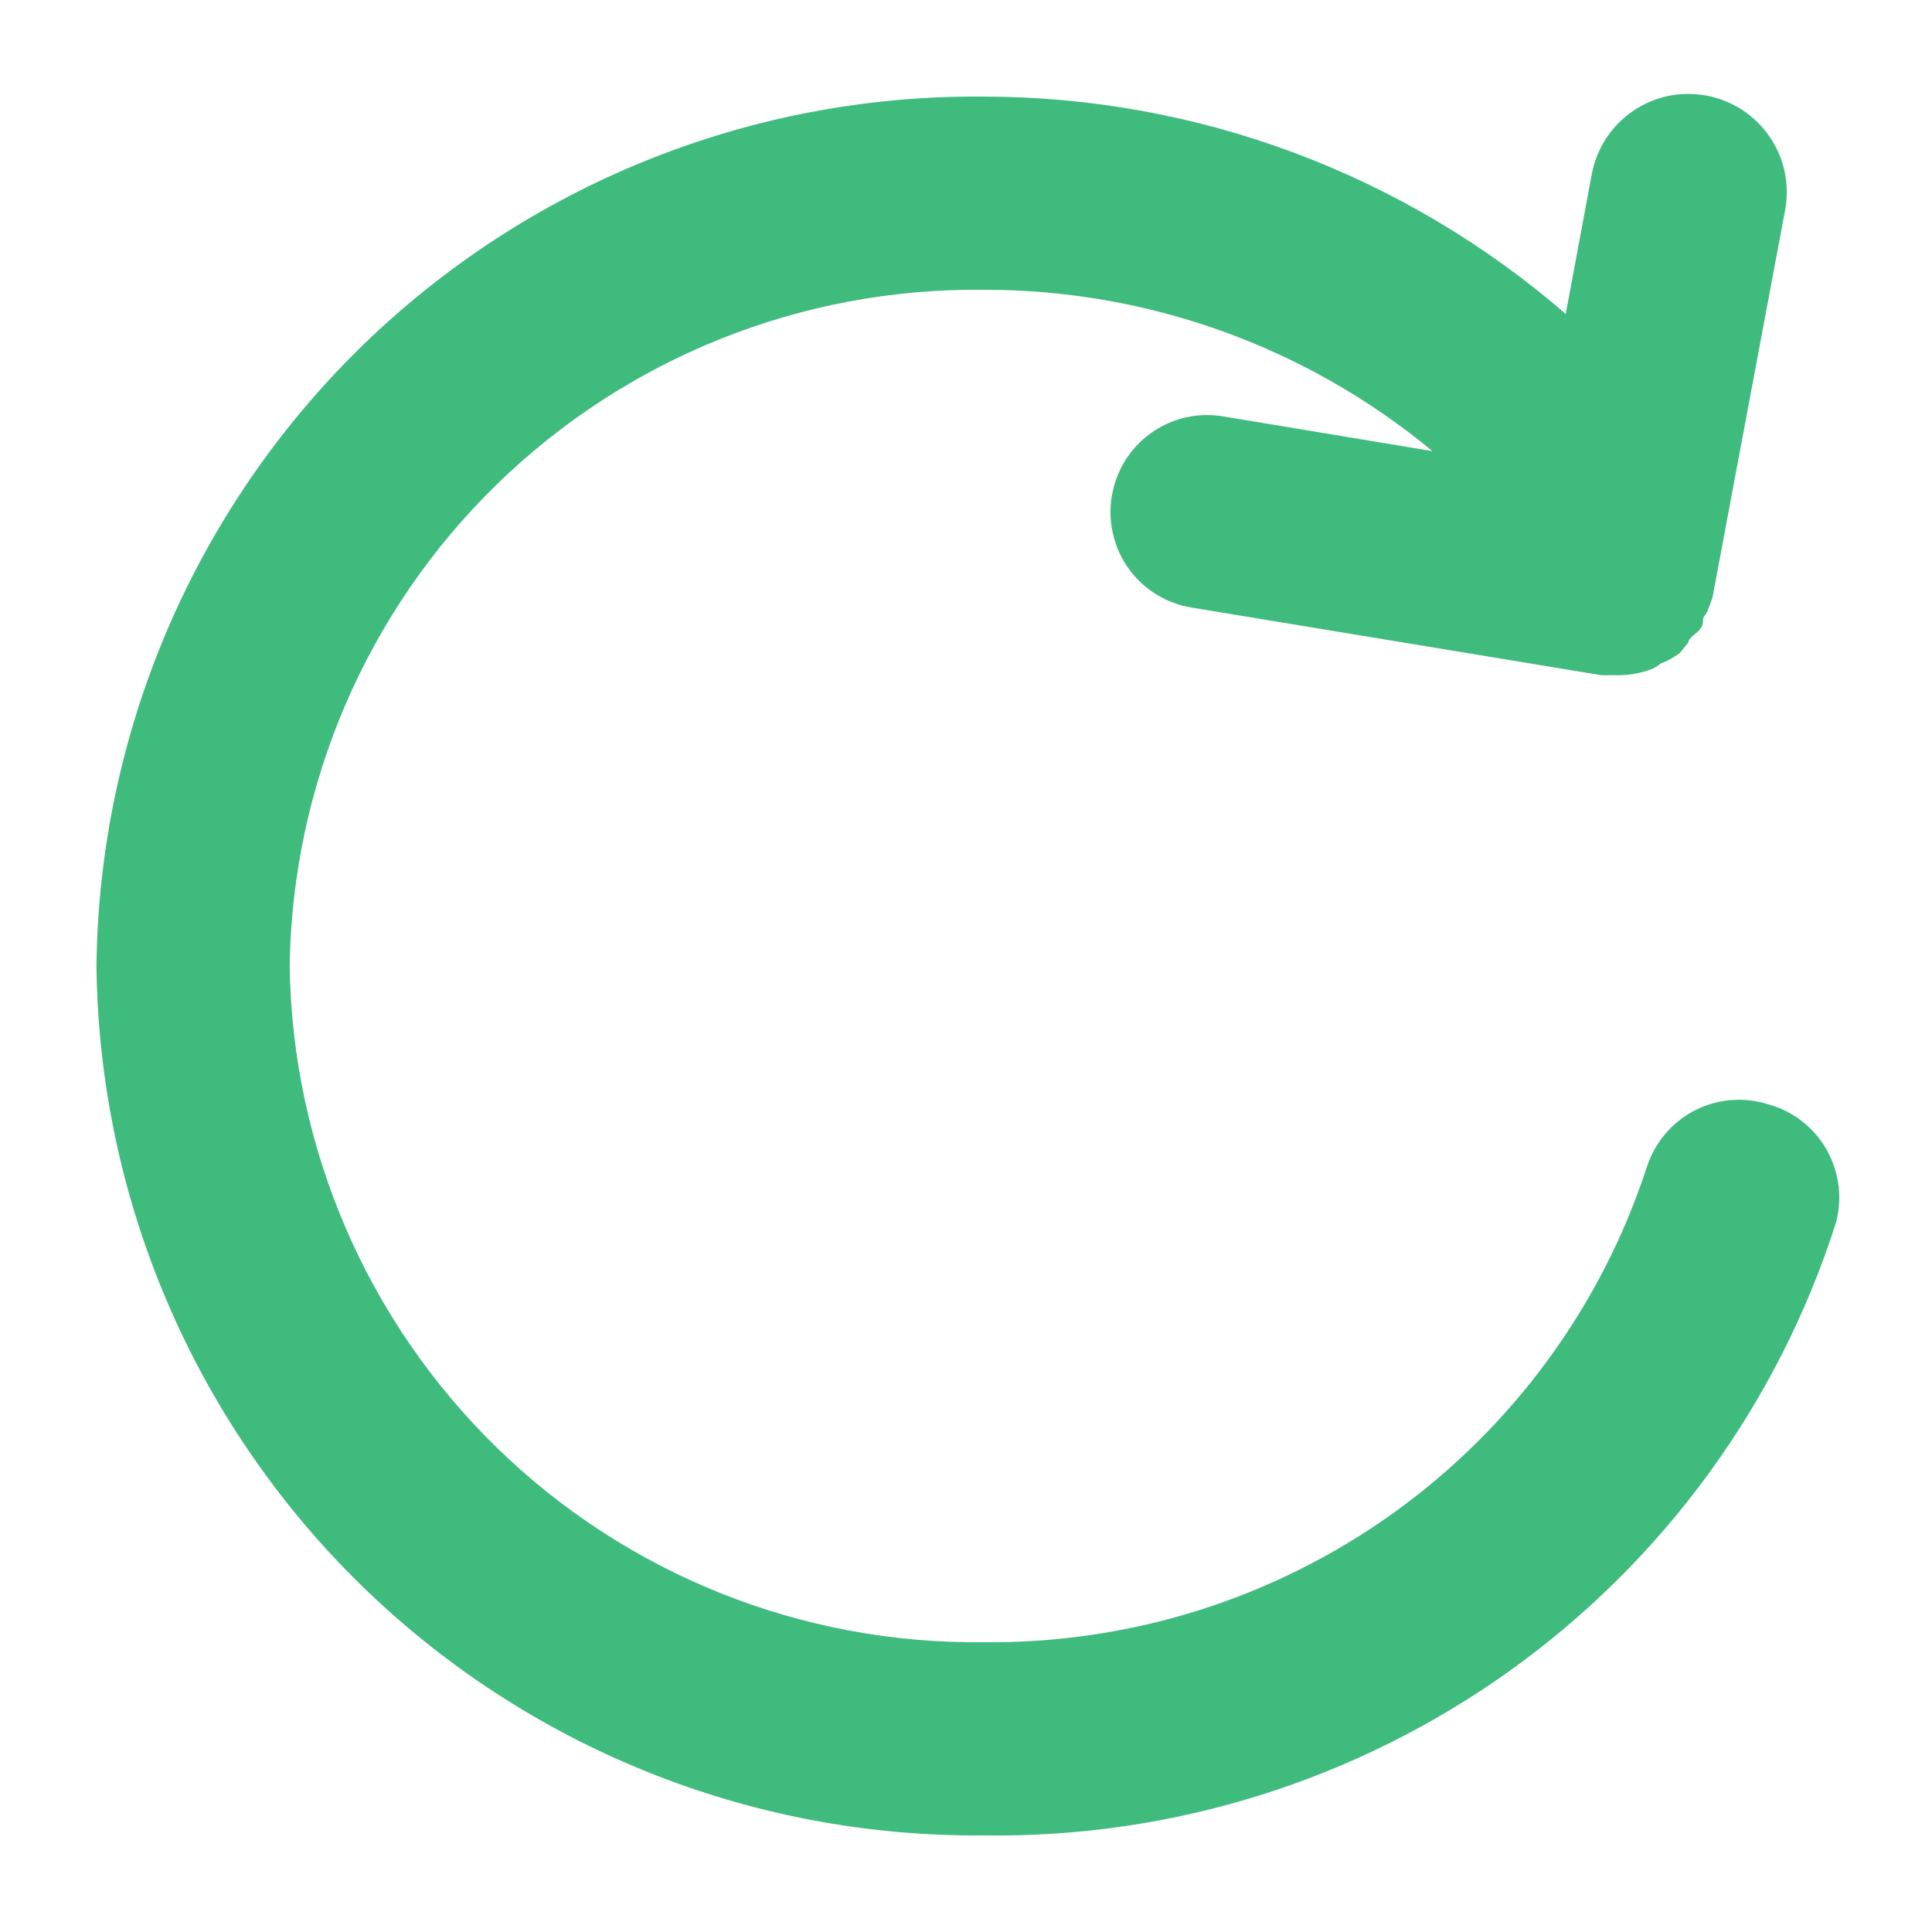
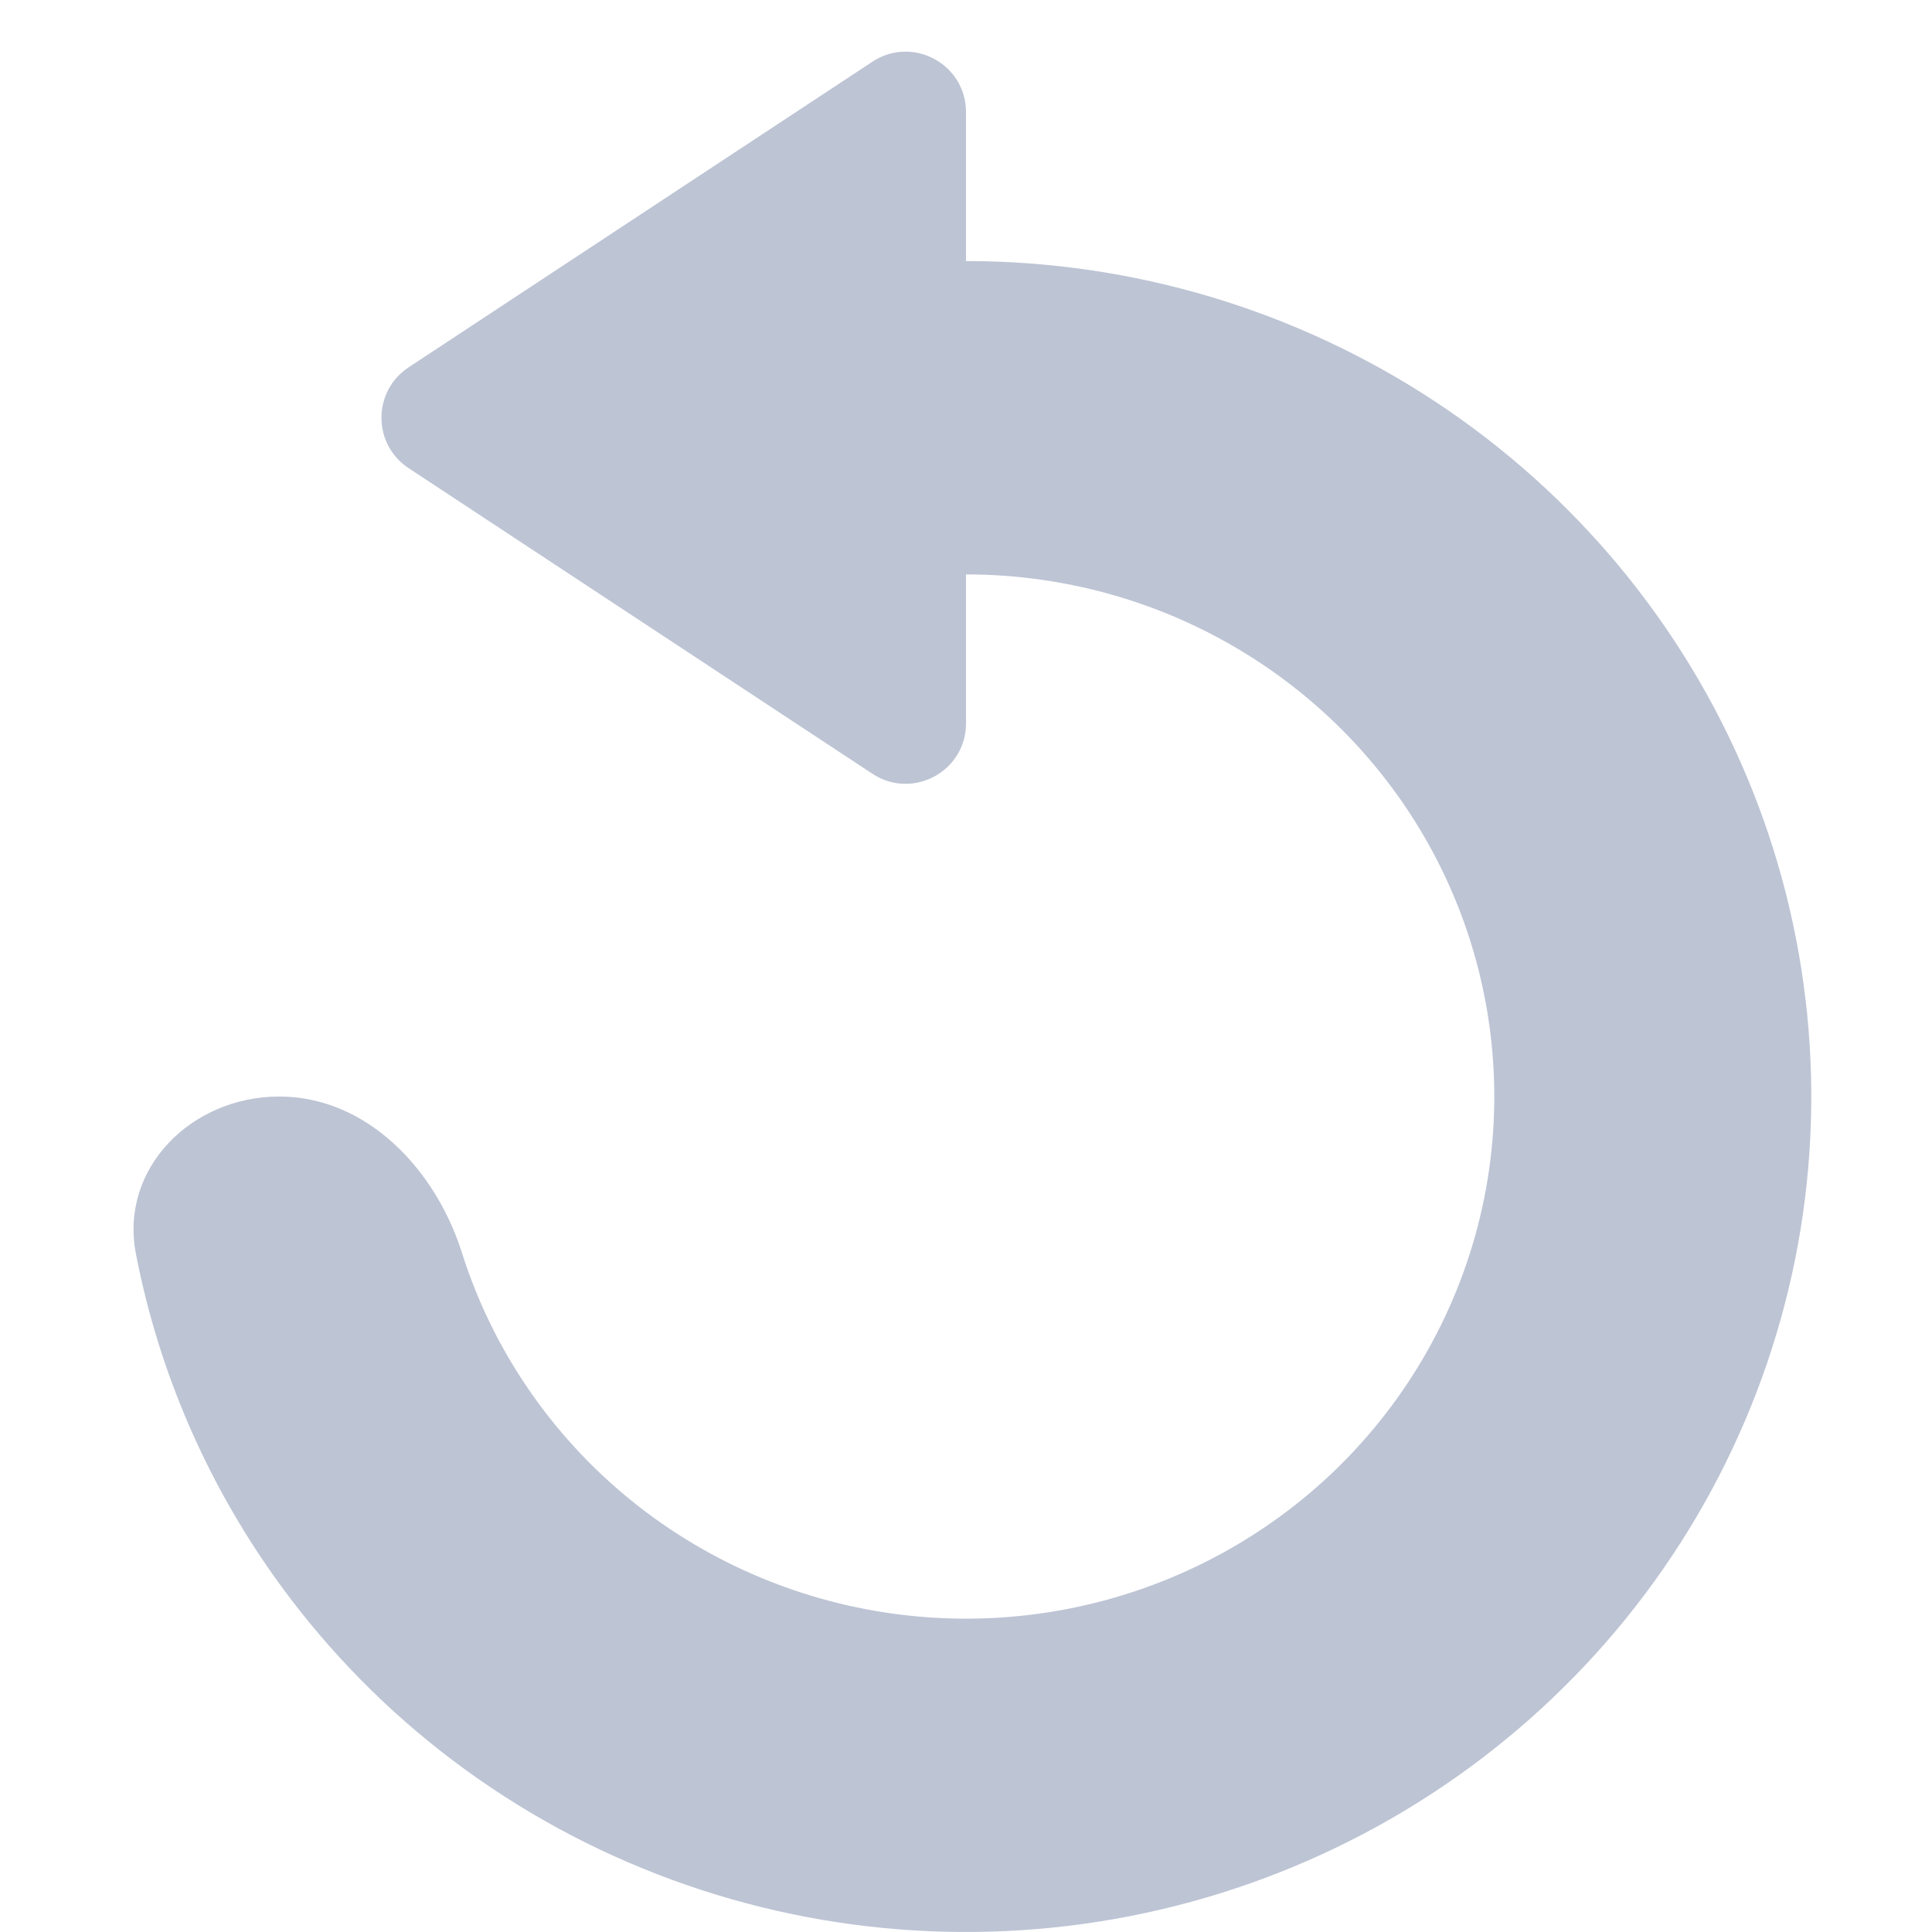
- <svg xmlns="http://www.w3.org/2000/svg" width="14" height="14" viewBox="0 0 14 14" fill="none">
-   <path d="M12.809 8.001C12.633 7.946 12.442 7.963 12.278 8.048C12.114 8.134 11.991 8.28 11.934 8.456C11.604 9.467 10.959 10.346 10.094 10.966C9.229 11.585 8.189 11.912 7.125 11.9C5.809 11.915 4.541 11.408 3.599 10.489C2.657 9.57 2.118 8.316 2.099 7C2.118 5.684 2.657 4.43 3.599 3.511C4.541 2.593 5.809 2.085 7.125 2.1C8.314 2.097 9.465 2.511 10.38 3.269L8.861 3.017C8.77 3.002 8.677 3.005 8.587 3.026C8.497 3.047 8.413 3.086 8.338 3.14C8.263 3.194 8.2 3.262 8.151 3.341C8.103 3.42 8.071 3.507 8.056 3.598C8.041 3.689 8.044 3.782 8.066 3.872C8.087 3.962 8.125 4.047 8.179 4.121C8.233 4.196 8.302 4.26 8.38 4.308C8.459 4.356 8.546 4.389 8.637 4.403L11.605 4.893H11.724C11.805 4.893 11.886 4.879 11.962 4.851C11.988 4.841 12.012 4.827 12.032 4.809C12.082 4.79 12.13 4.764 12.172 4.732L12.235 4.655C12.235 4.62 12.298 4.592 12.326 4.55C12.354 4.508 12.326 4.48 12.361 4.452C12.381 4.411 12.397 4.369 12.41 4.326L12.935 1.526C12.953 1.434 12.952 1.34 12.933 1.248C12.914 1.156 12.877 1.069 12.824 0.992C12.772 0.915 12.704 0.849 12.626 0.797C12.548 0.746 12.46 0.711 12.368 0.693C12.276 0.676 12.182 0.676 12.09 0.695C11.999 0.714 11.912 0.751 11.834 0.804C11.678 0.91 11.57 1.074 11.535 1.26L11.346 2.275C10.174 1.26 8.676 0.7 7.125 0.7C5.438 0.685 3.814 1.34 2.609 2.521C1.405 3.702 0.718 5.313 0.699 7C0.718 8.687 1.405 10.298 2.609 11.479C3.814 12.66 5.438 13.315 7.125 13.3C8.492 13.321 9.83 12.902 10.942 12.106C12.053 11.31 12.88 10.177 13.299 8.876C13.326 8.786 13.334 8.692 13.324 8.6C13.313 8.507 13.284 8.417 13.239 8.335C13.193 8.254 13.132 8.182 13.058 8.125C12.984 8.067 12.899 8.025 12.809 8.001Z" fill="#3FBB7D" />
+ <svg xmlns="http://www.w3.org/2000/svg" width="16" height="16" viewBox="0 0 16 16" fill="none">
+   <path d="M2.312 9.081C3.037 9.081 3.606 9.682 3.825 10.373C3.949 10.765 4.129 11.139 4.362 11.483C4.843 12.195 5.526 12.749 6.326 13.076C7.125 13.403 8.005 13.489 8.854 13.322C9.702 13.155 10.482 12.744 11.094 12.139C11.705 11.534 12.122 10.764 12.291 9.925C12.46 9.086 12.373 8.216 12.042 7.426C11.711 6.636 11.15 5.961 10.431 5.486C9.711 5.01 8.865 4.757 8 4.757L8 5.991C8 6.389 7.557 6.627 7.225 6.408L3.384 3.877C3.084 3.679 3.084 3.24 3.384 3.042L7.225 0.511C7.557 0.292 8 0.53 8 0.928L8 2.162C9.384 2.162 10.738 2.568 11.889 3.328C13.04 4.088 13.937 5.169 14.467 6.433C14.997 7.698 15.136 9.089 14.866 10.431C14.595 11.773 13.929 13.006 12.95 13.973C11.971 14.941 10.723 15.6 9.366 15.867C8.008 16.134 6.6 15.997 5.321 15.473C4.042 14.95 2.949 14.063 2.18 12.925C1.658 12.153 1.301 11.289 1.126 10.386C0.987 9.674 1.588 9.081 2.312 9.081Z" fill="#BDC4D4" />
</svg>
